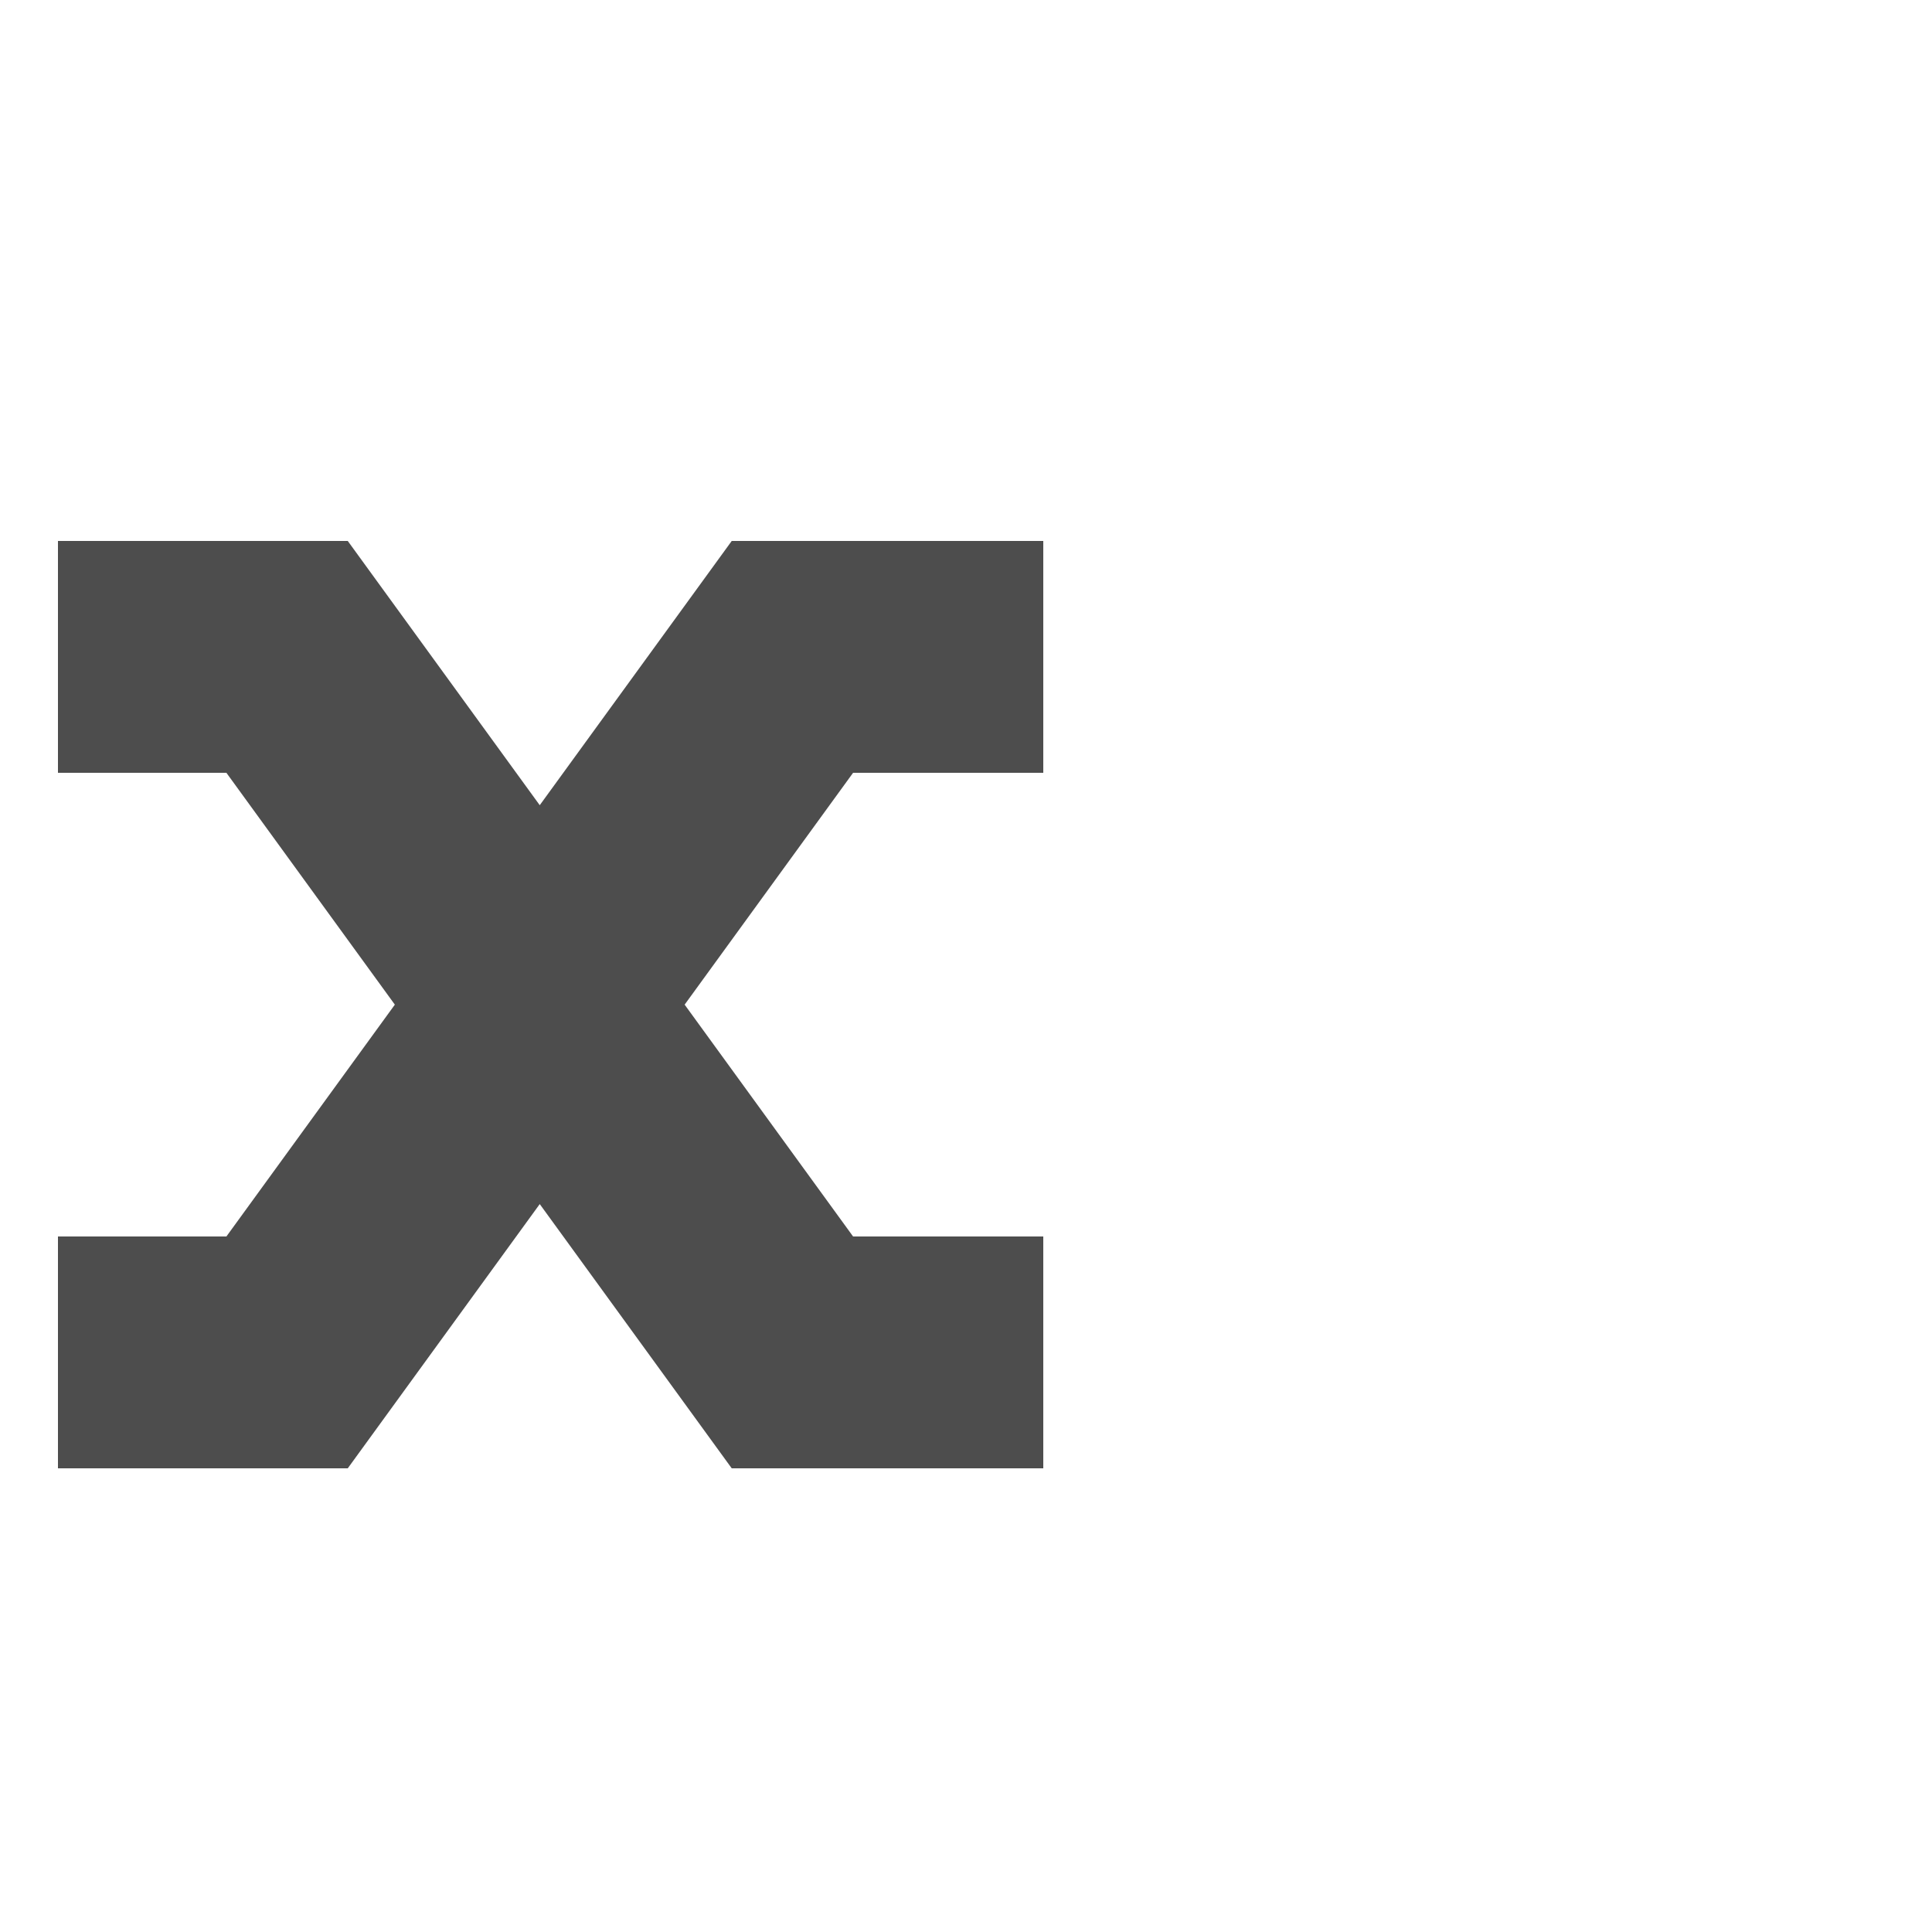
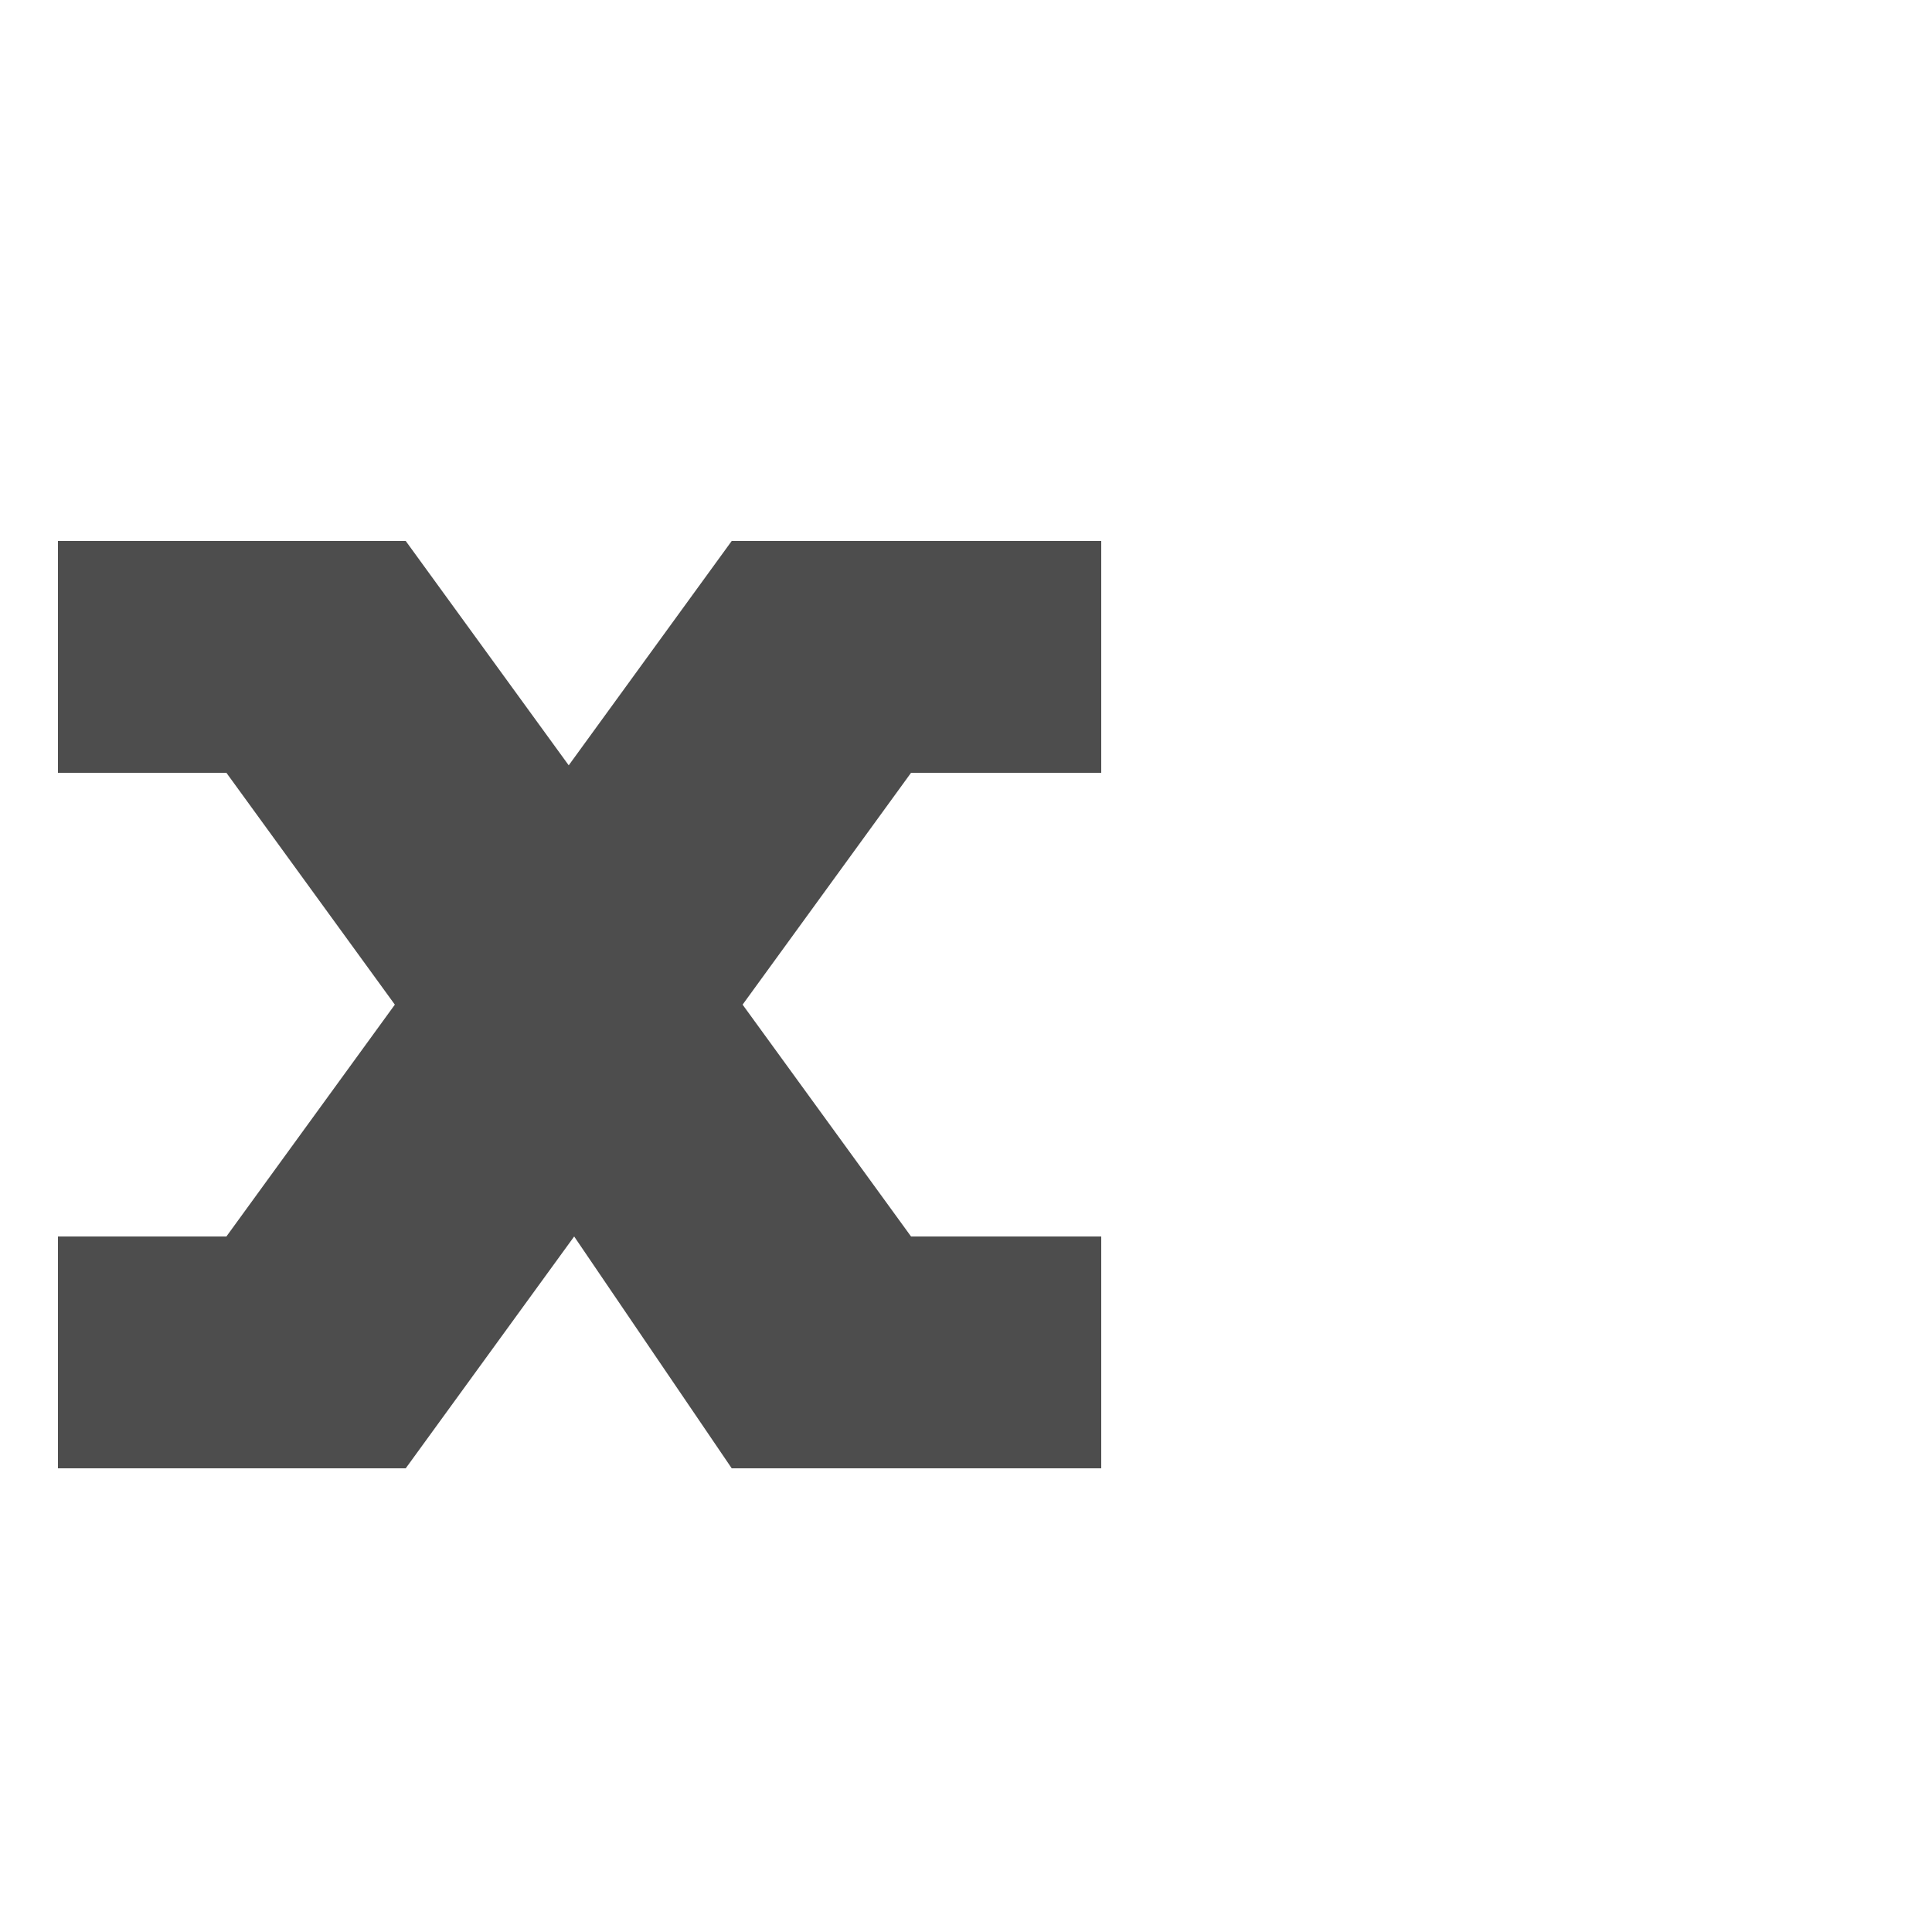
<svg xmlns="http://www.w3.org/2000/svg" width="1000" height="1000" id="svg3092" version="1.1">
  <defs id="defs5498" />
  <g id="layer1">
-     <path style="fill:#4d4d4d;fill-rule:evenodd;stroke:none" d="m 30,280 0,120 87.185,0 87.185,120 L 117.185,640 30,640 30,760 180,760 279.37,623.229 378.74,760 540,760 540,640 441.555,640 354.37,520 441.555,400 540,400 540,280 378.74,280 279.37,416.771 180,280 z" id="path3357-5" />
+     <path style="fill:#4d4d4d;fill-rule:evenodd;stroke:none" d="m 30,280 0,120 87.185,0 87.185,120 L 117.185,640 30,640 30,760 210,760 297.185,640 378.74,760 570,760 570,640 471.555,640 384.37,520 471.555,400 570,400 570,280 378.74,280 294.37,396.126 210,280 z" id="path3357-5" />
  </g>
</svg>
